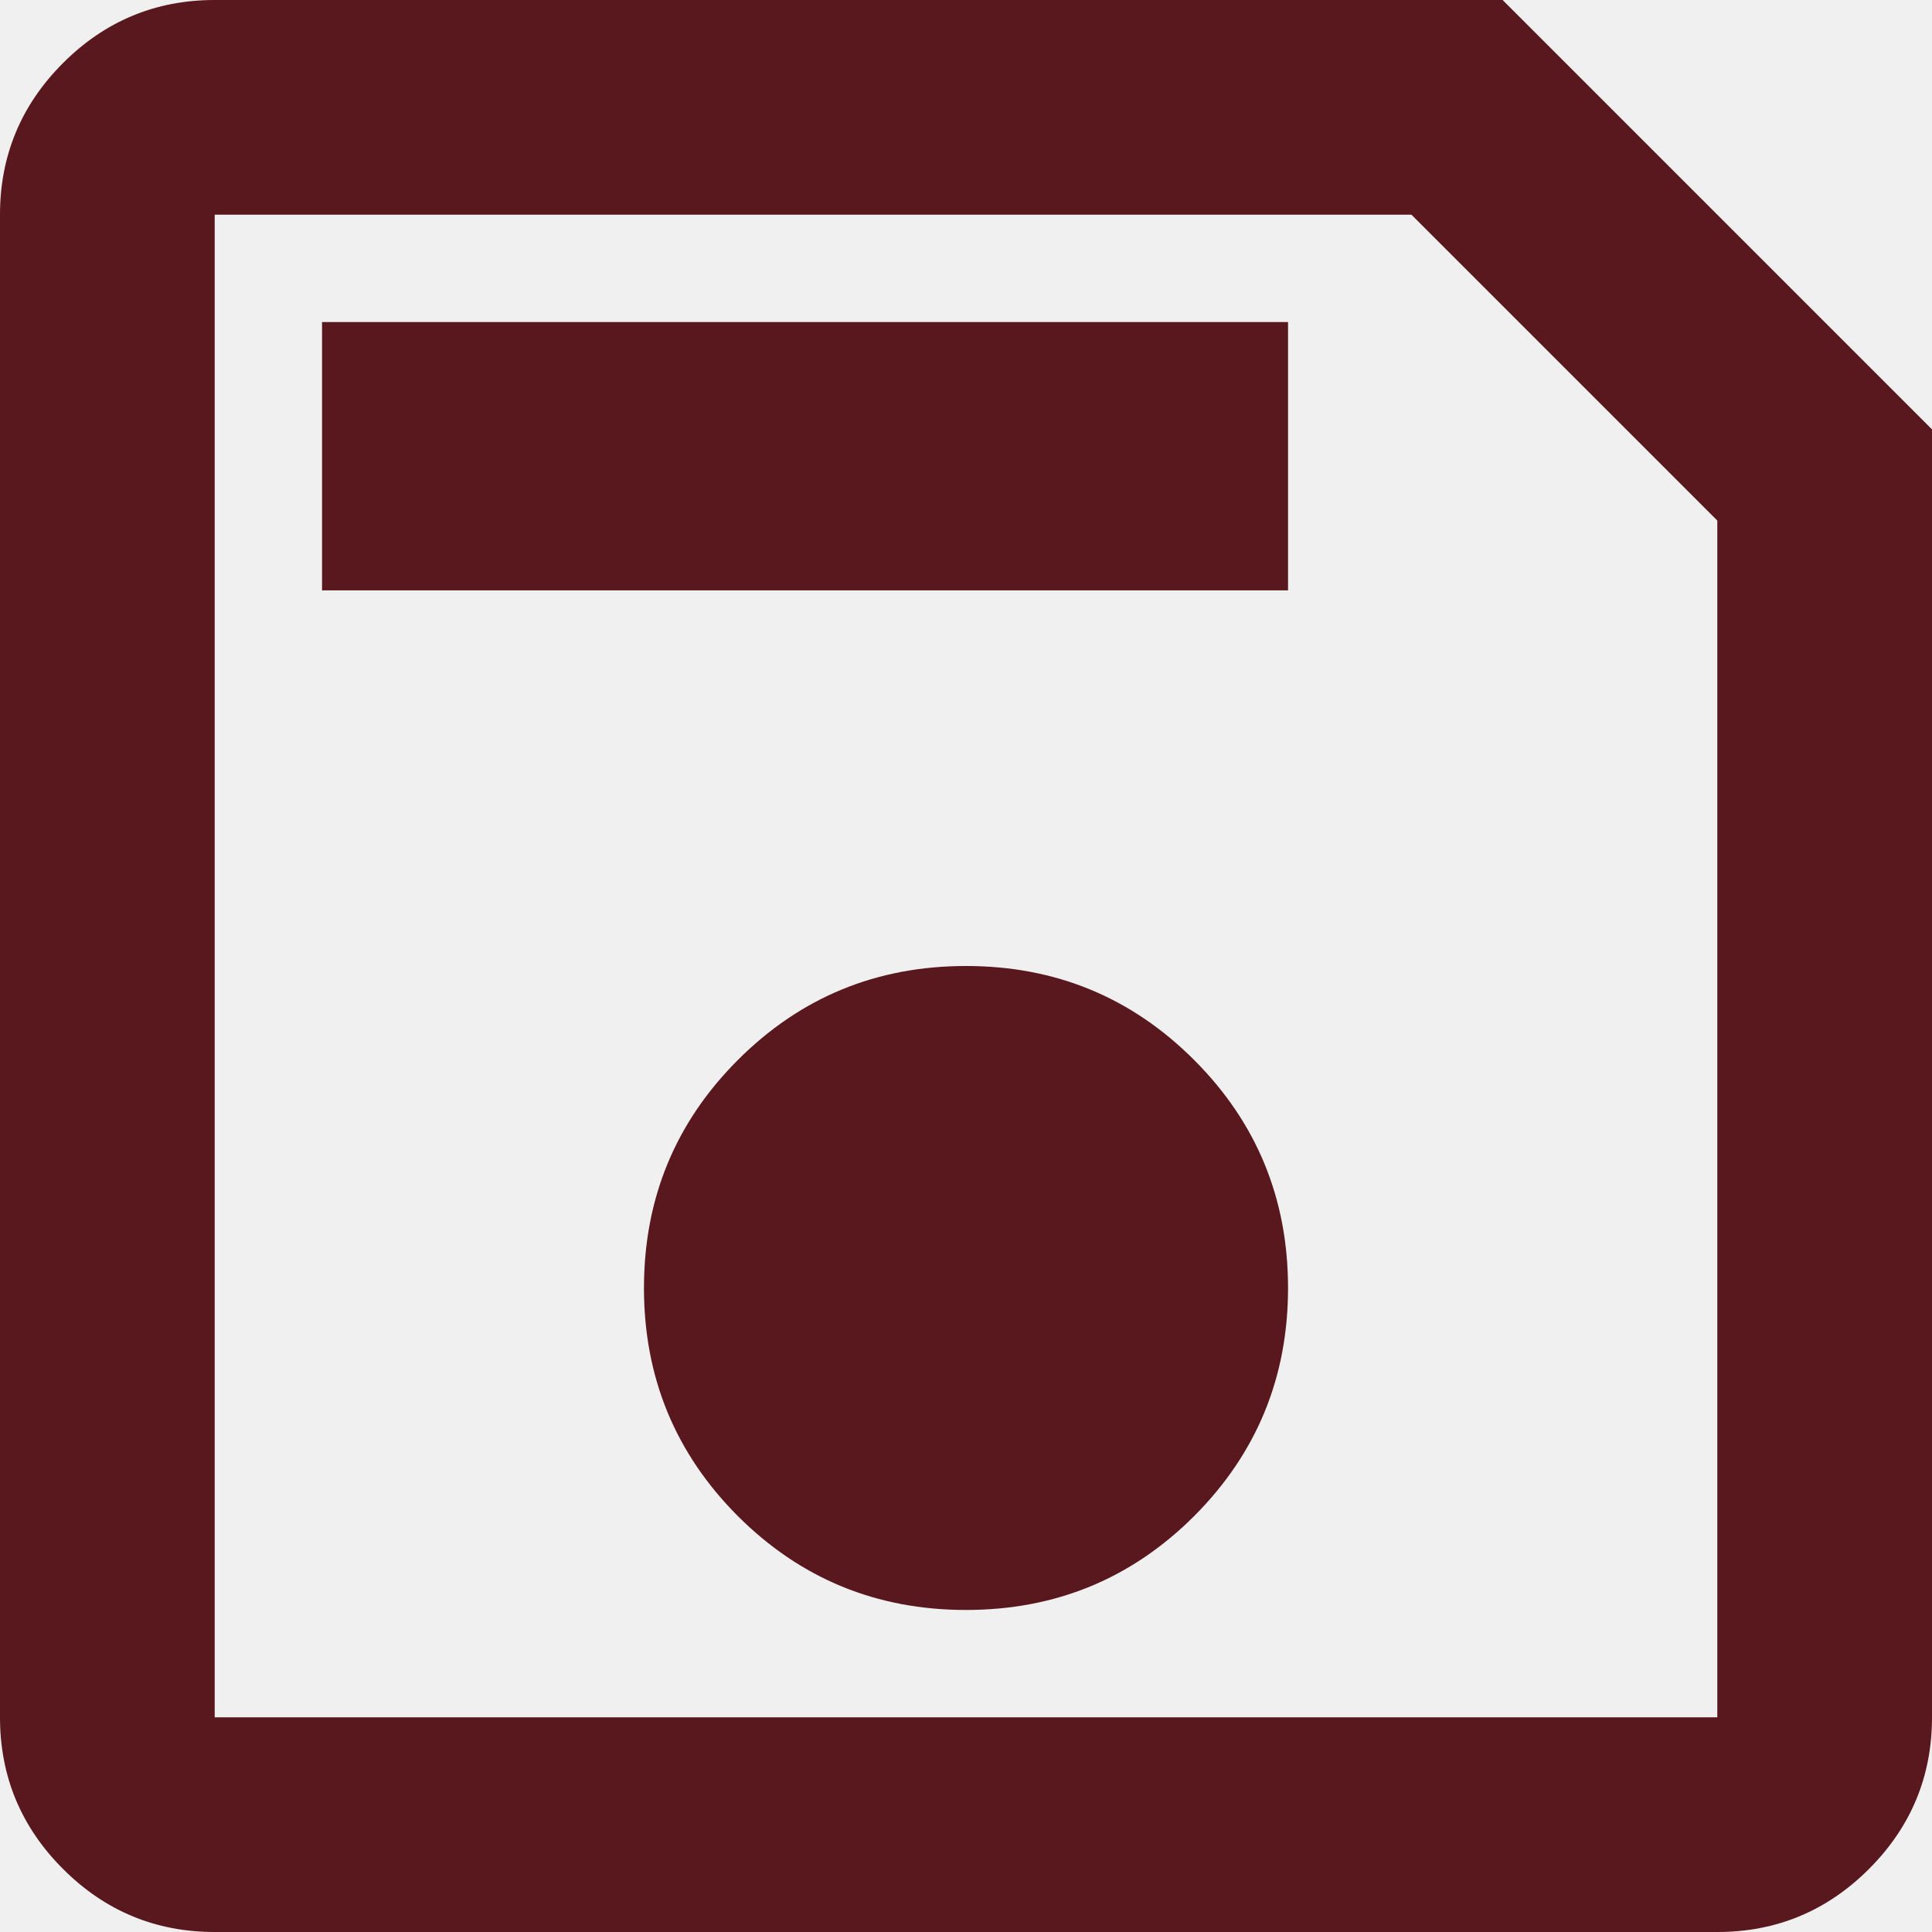
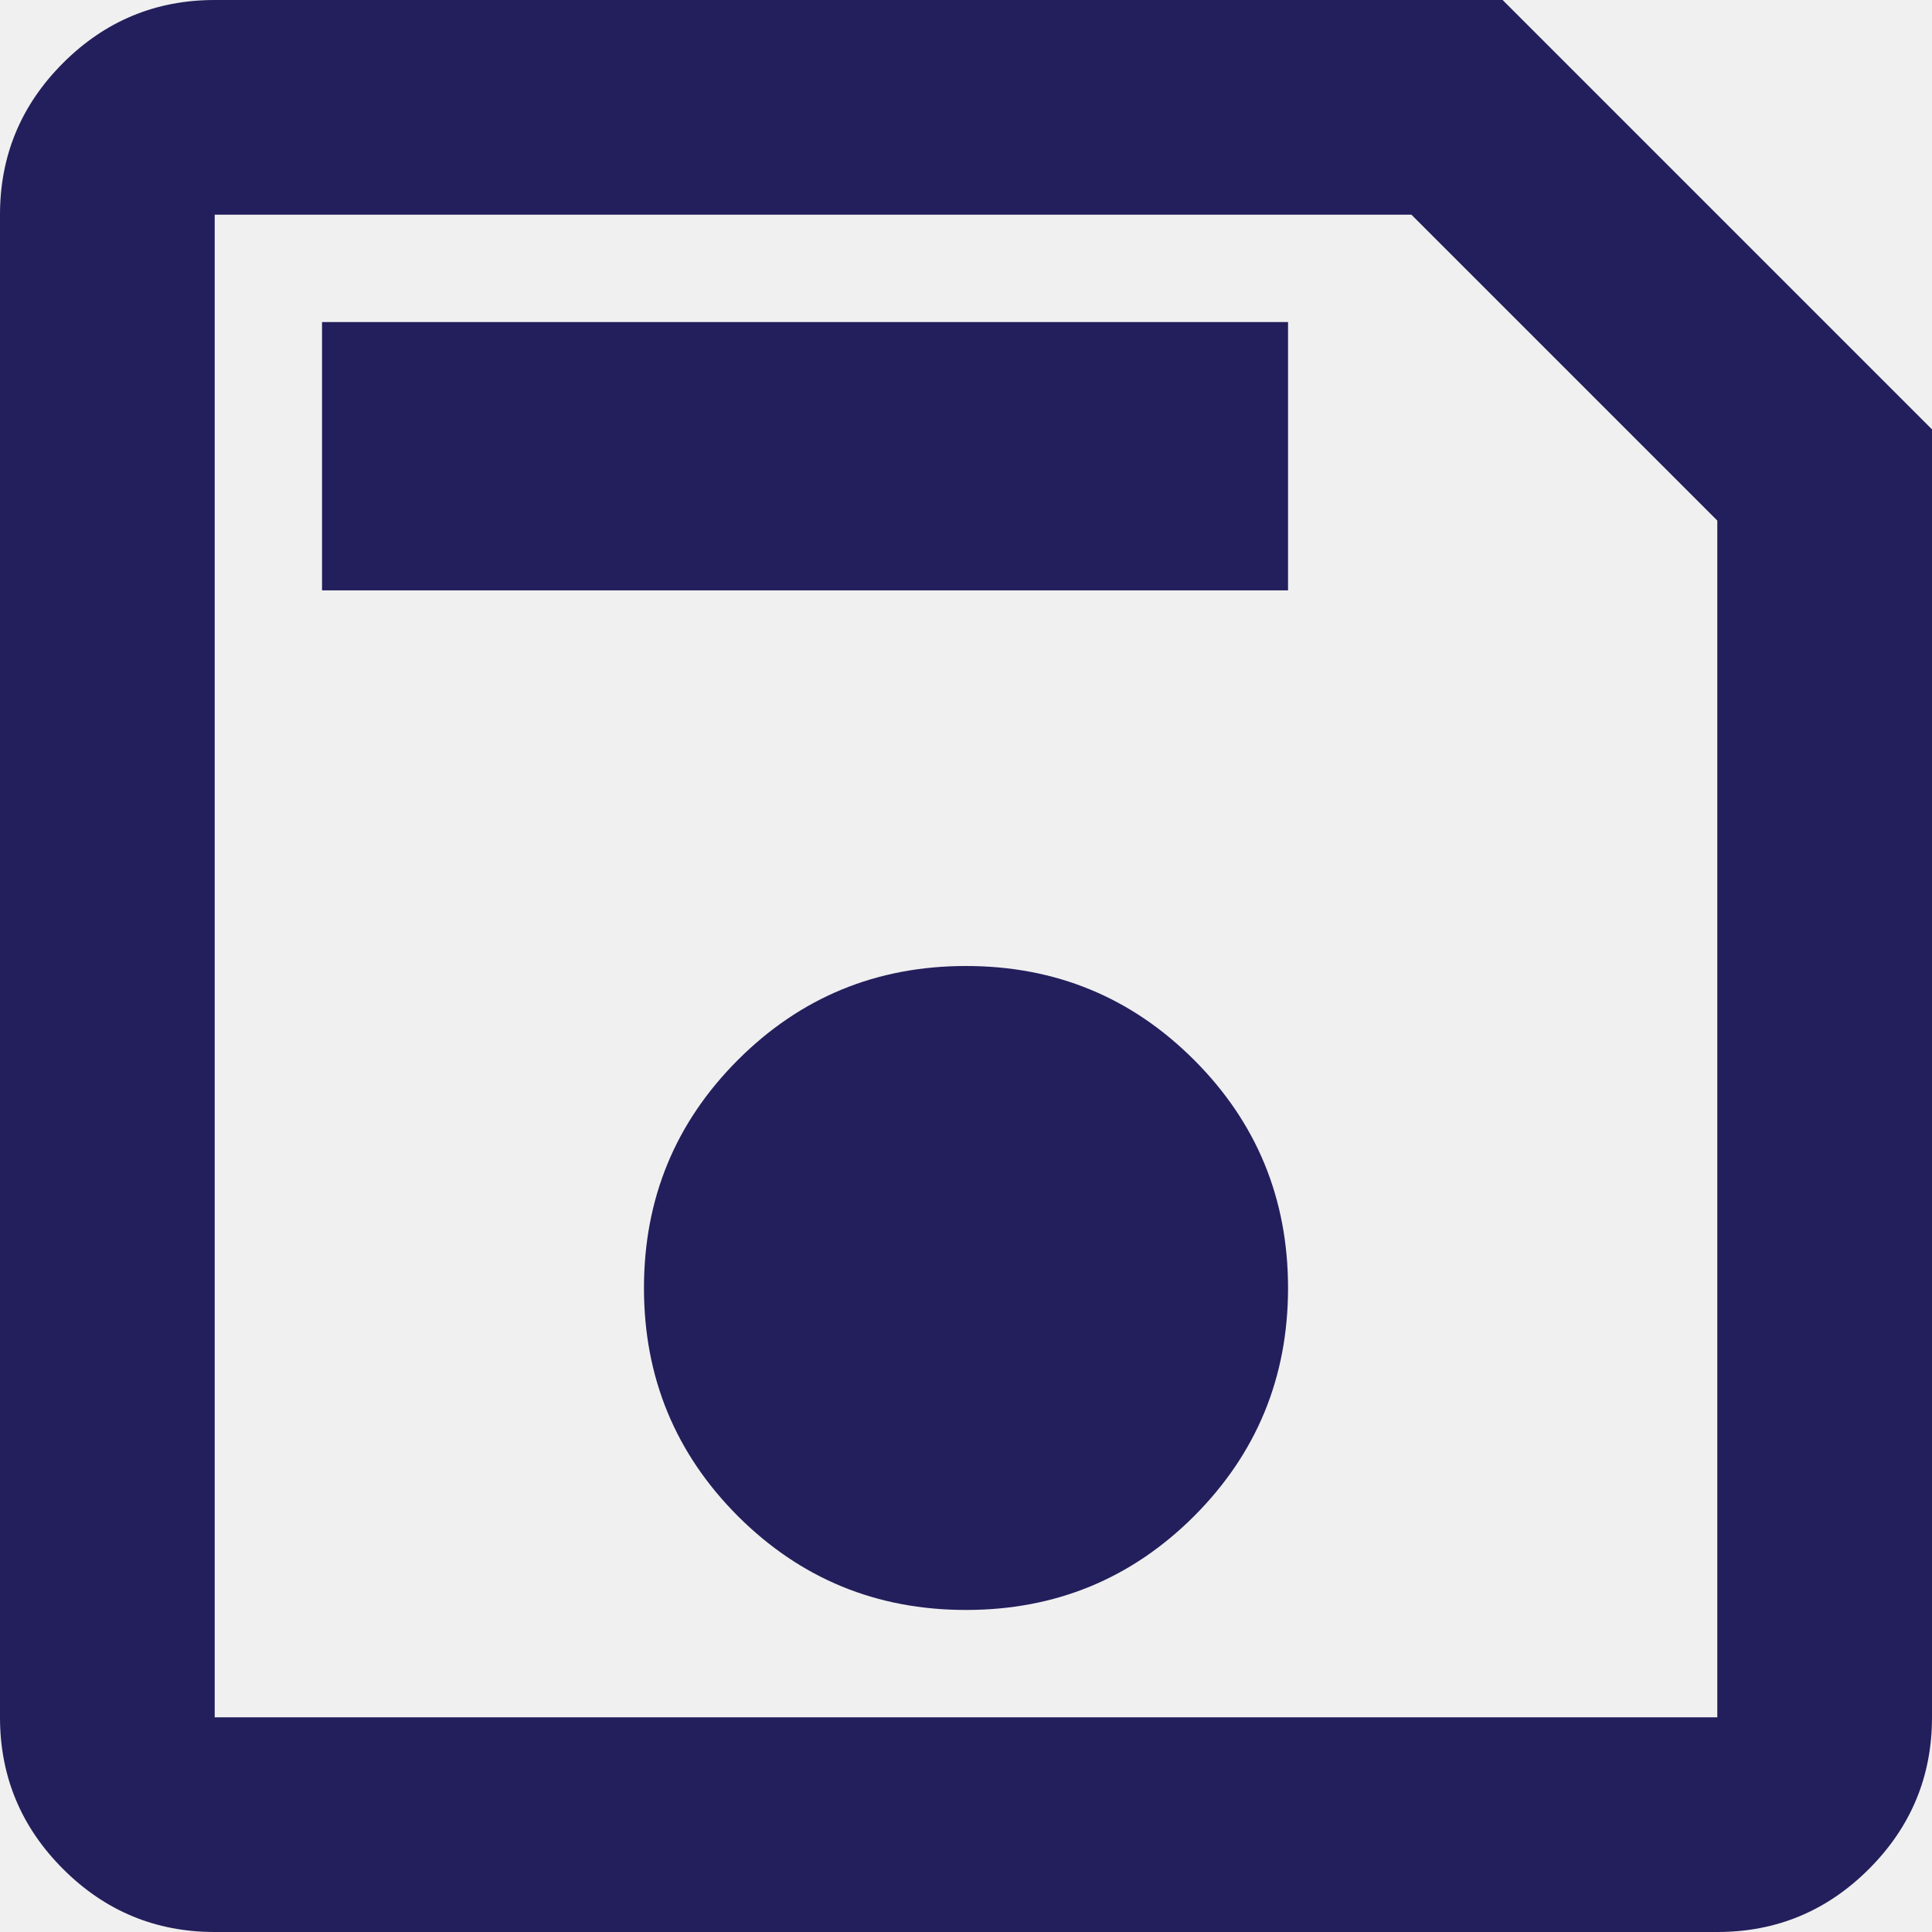
<svg xmlns="http://www.w3.org/2000/svg" width="16" height="16" viewBox="0 0 16 16" fill="none">
  <g clip-path="url(#clip0_8955_47885)">
-     <path d="M16 3.556V14.222C16 14.711 15.826 15.13 15.478 15.478C15.13 15.826 14.711 16 14.222 16H1.778C1.289 16 0.87 15.826 0.522 15.478C0.174 15.13 0 14.711 0 14.222V1.778C0 1.289 0.174 0.87 0.522 0.522C0.87 0.174 1.289 0 1.778 0H12.444L16 3.556ZM14.222 4.311L11.689 1.778H1.778V14.222H14.222V4.311ZM8 13.333C8.741 13.333 9.37 13.074 9.889 12.556C10.407 12.037 10.667 11.407 10.667 10.667C10.667 9.926 10.407 9.296 9.889 8.778C9.37 8.259 8.741 8 8 8C7.259 8 6.63 8.259 6.111 8.778C5.593 9.296 5.333 9.926 5.333 10.667C5.333 11.407 5.593 12.037 6.111 12.556C6.63 13.074 7.259 13.333 8 13.333ZM2.667 4.889H10.667V2.667H2.667V4.889ZM1.778 4.311V14.222V1.778V4.311Z" fill="#58181D" />
+     <path d="M16 3.556V14.222C16 14.711 15.826 15.13 15.478 15.478C15.13 15.826 14.711 16 14.222 16H1.778C1.289 16 0.87 15.826 0.522 15.478C0.174 15.13 0 14.711 0 14.222V1.778C0 1.289 0.174 0.87 0.522 0.522C0.87 0.174 1.289 0 1.778 0H12.444L16 3.556ZM14.222 4.311L11.689 1.778H1.778V14.222H14.222V4.311ZM8 13.333C8.741 13.333 9.37 13.074 9.889 12.556C10.407 12.037 10.667 11.407 10.667 10.667C10.667 9.926 10.407 9.296 9.889 8.778C9.37 8.259 8.741 8 8 8C7.259 8 6.63 8.259 6.111 8.778C5.593 9.296 5.333 9.926 5.333 10.667C5.333 11.407 5.593 12.037 6.111 12.556C6.63 13.074 7.259 13.333 8 13.333ZM2.667 4.889H10.667V2.667H2.667V4.889ZM1.778 4.311V14.222V1.778V4.311Z" fill="#231F5C" />
  </g>
  <defs>
    <clipPath id="clip0_8955_47885">
      <rect width="16" height="16" fill="white" />
    </clipPath>
  </defs>
</svg>
